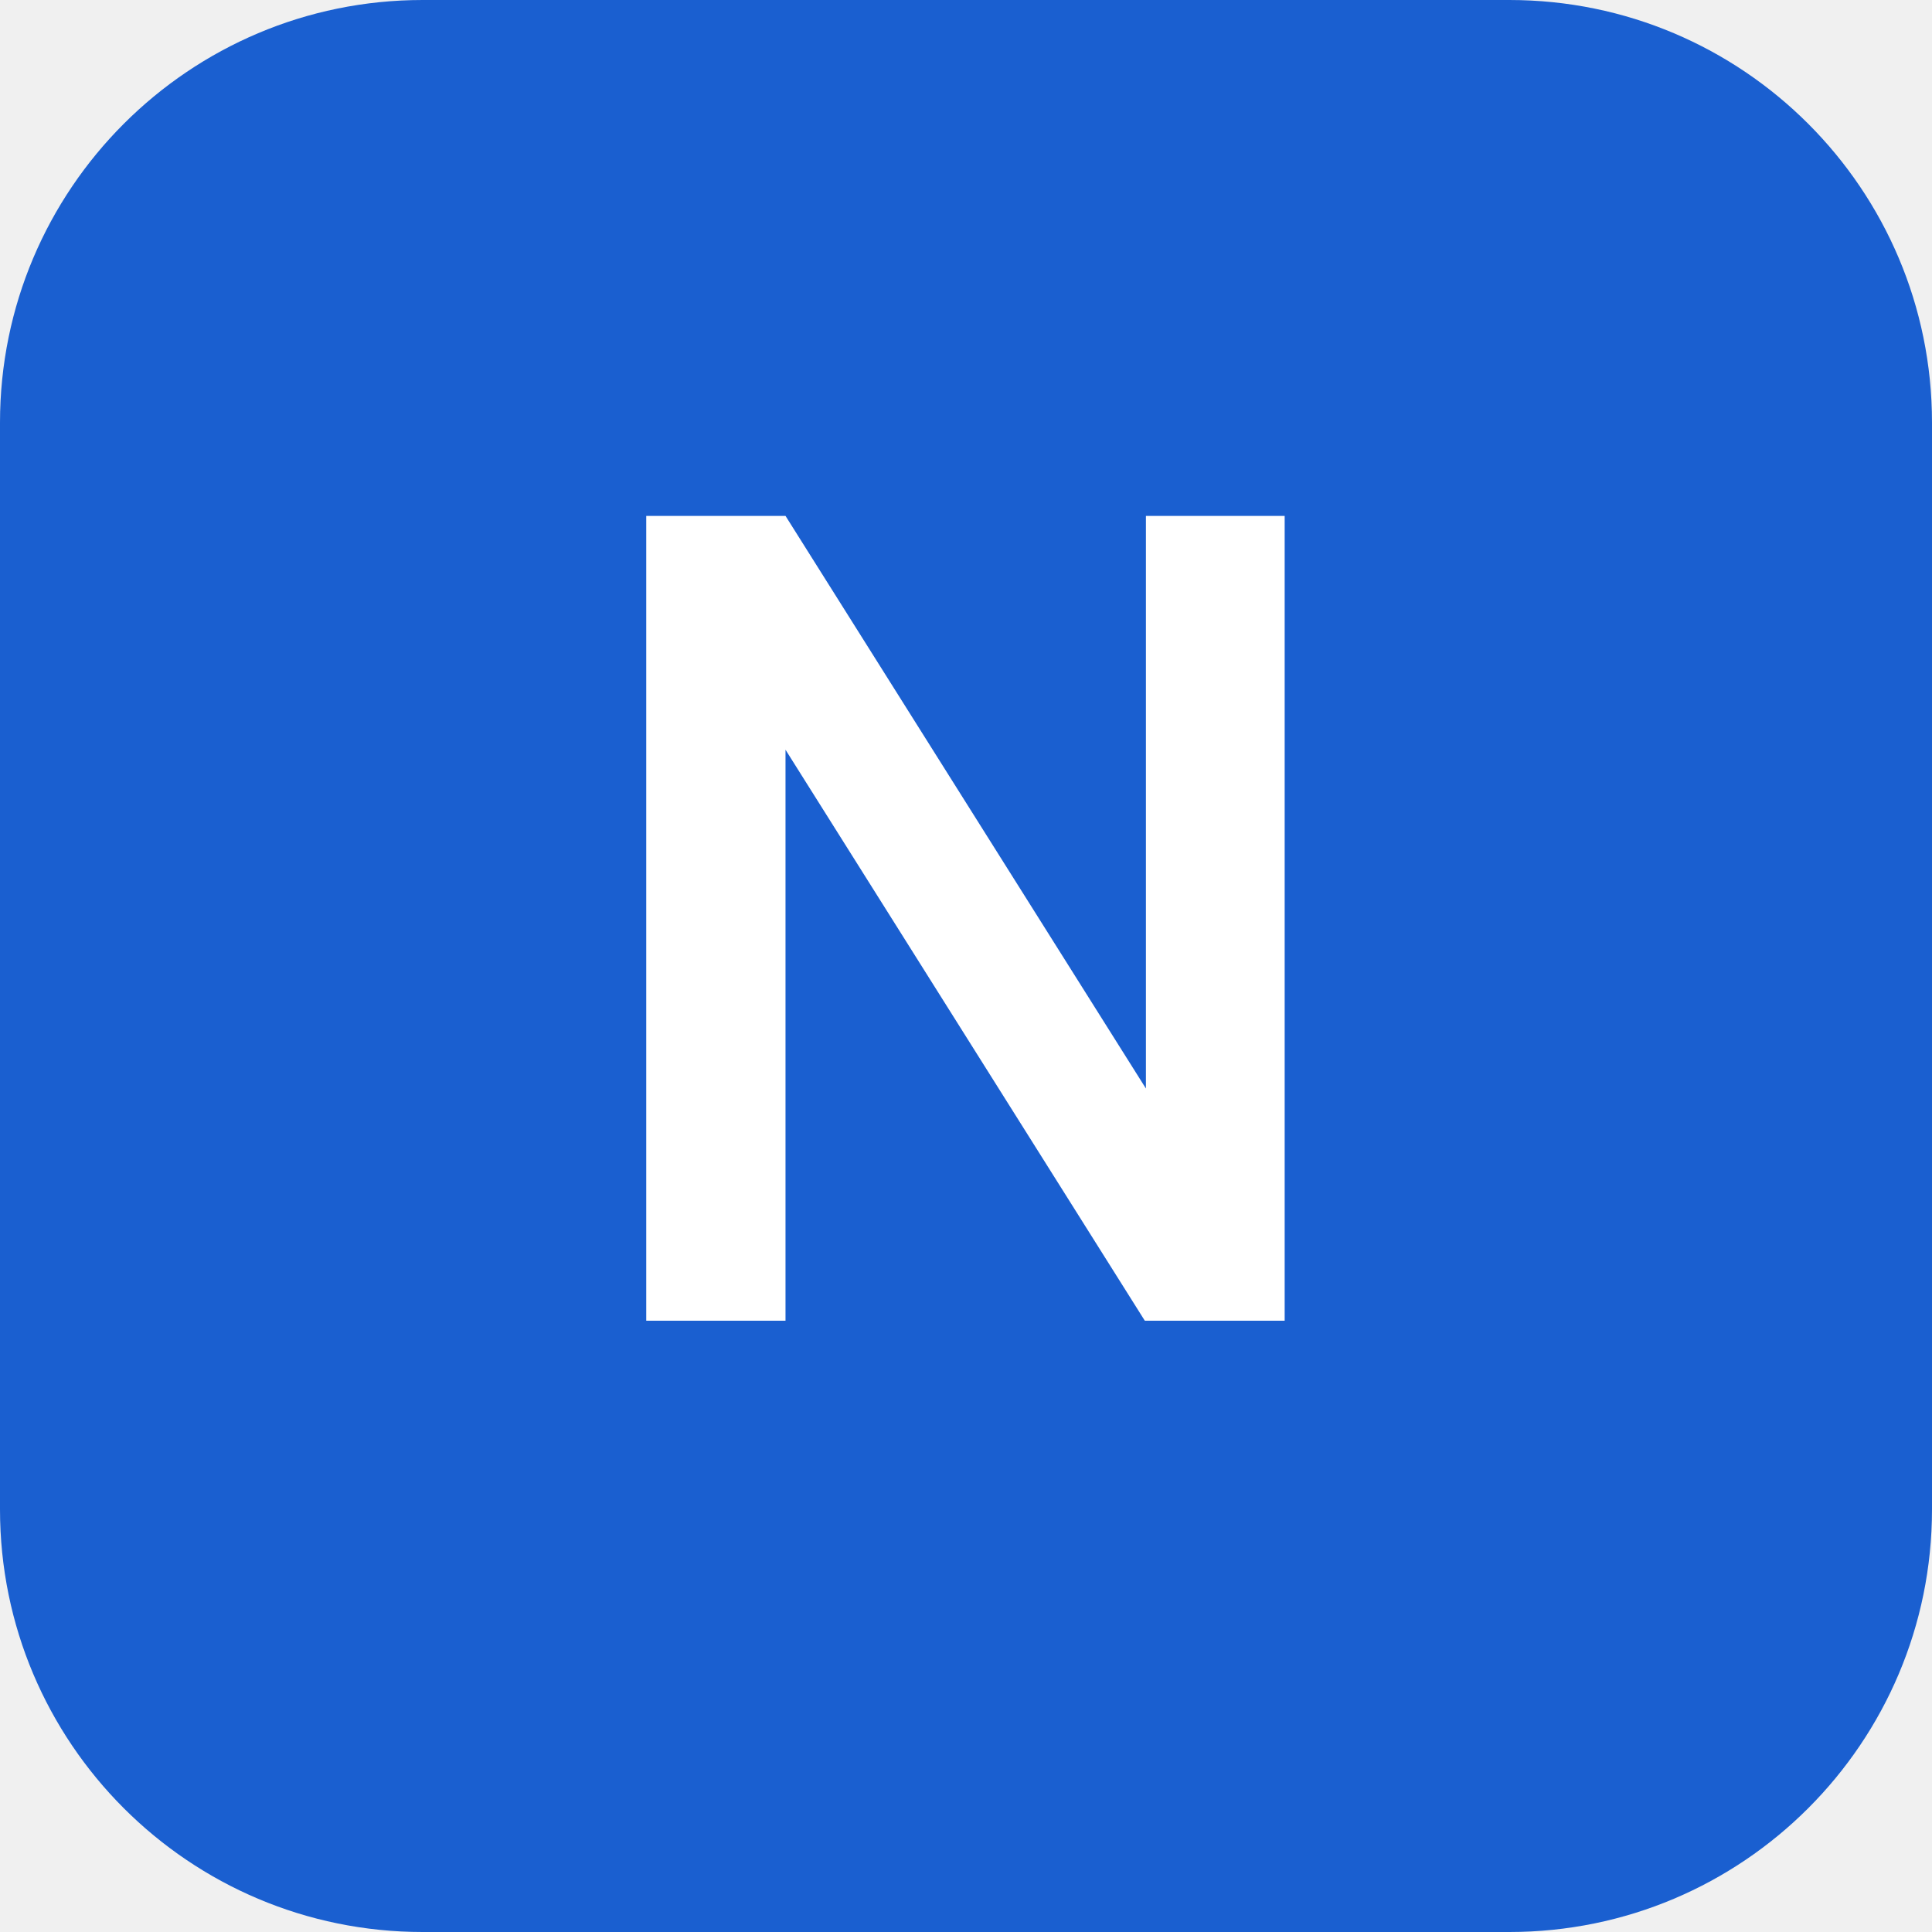
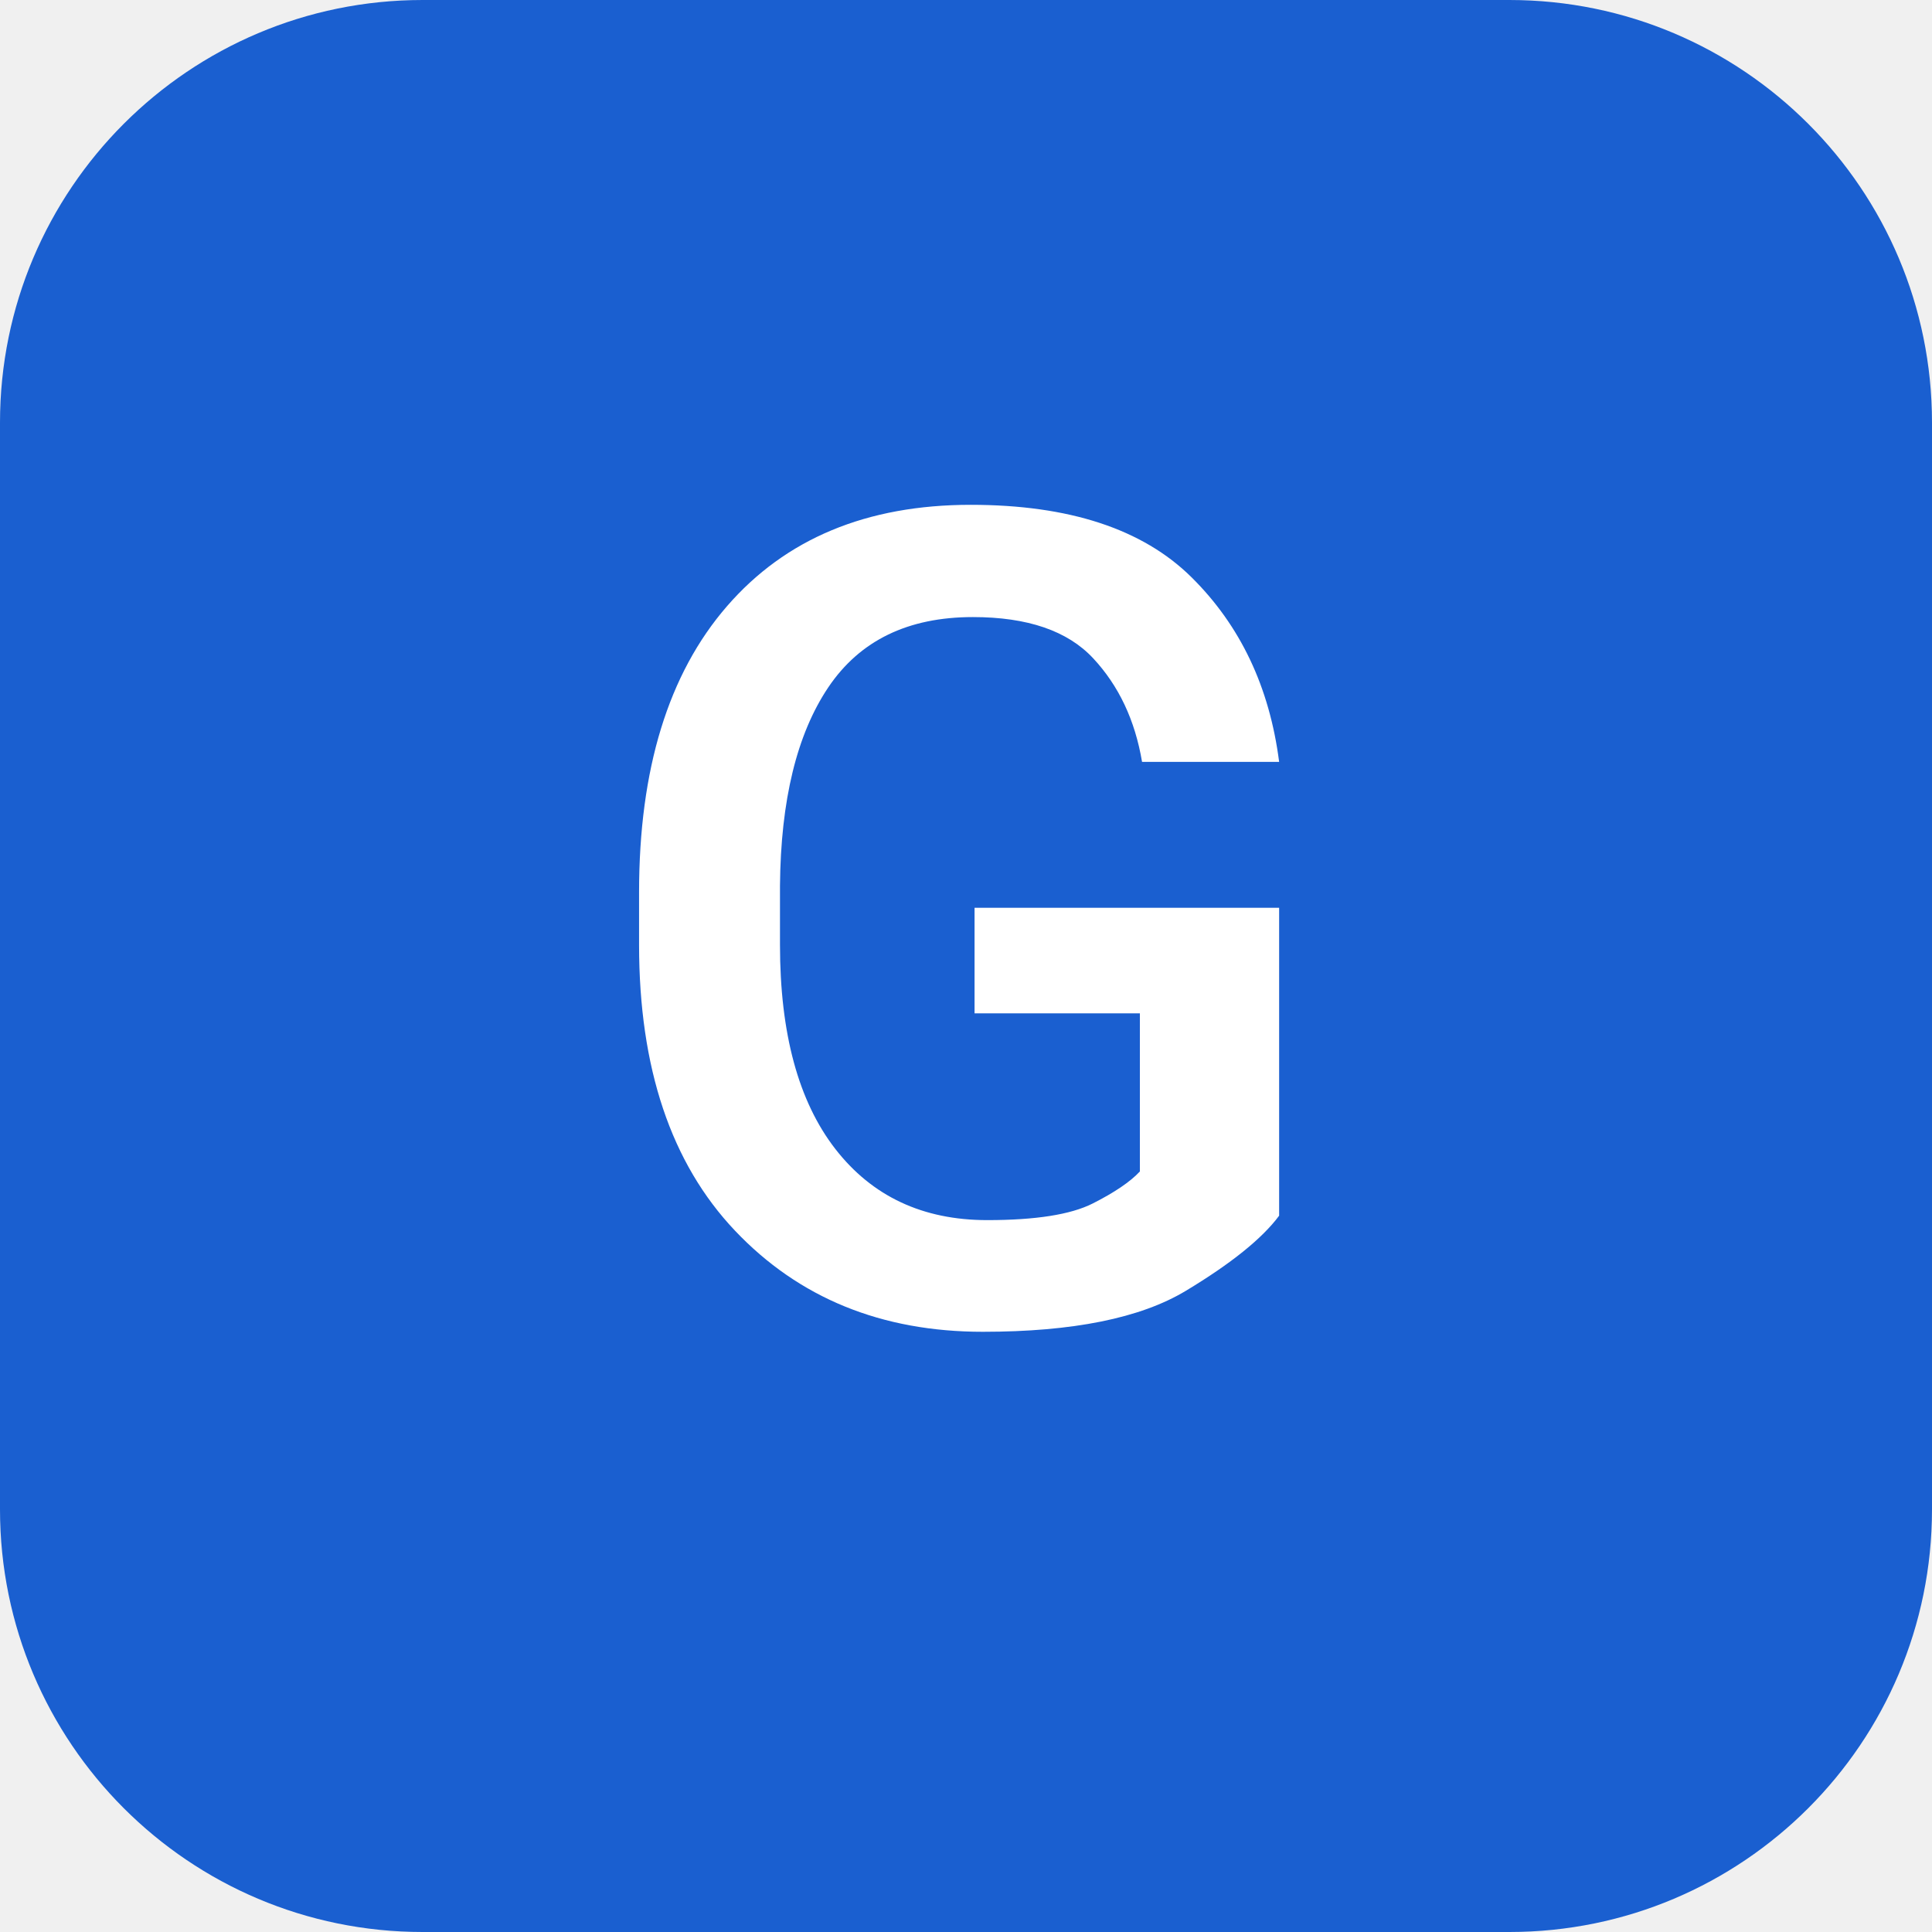
<svg xmlns="http://www.w3.org/2000/svg" viewBox="0 0 512 512">
  <rect width="512" height="512" rx="112" fill="#1A5FD0" />
-   <text x="256" y="350" font-family="Roboto, Arial, sans-serif" font-size="300" font-weight="500" text-anchor="middle" fill="#FFFFFF">N</text>
+   <text x="256" y="350" font-family="Roboto, Arial, sans-serif" font-size="300" font-weight="500" text-anchor="middle" fill="#FFFFFF">G</text>
</svg>
